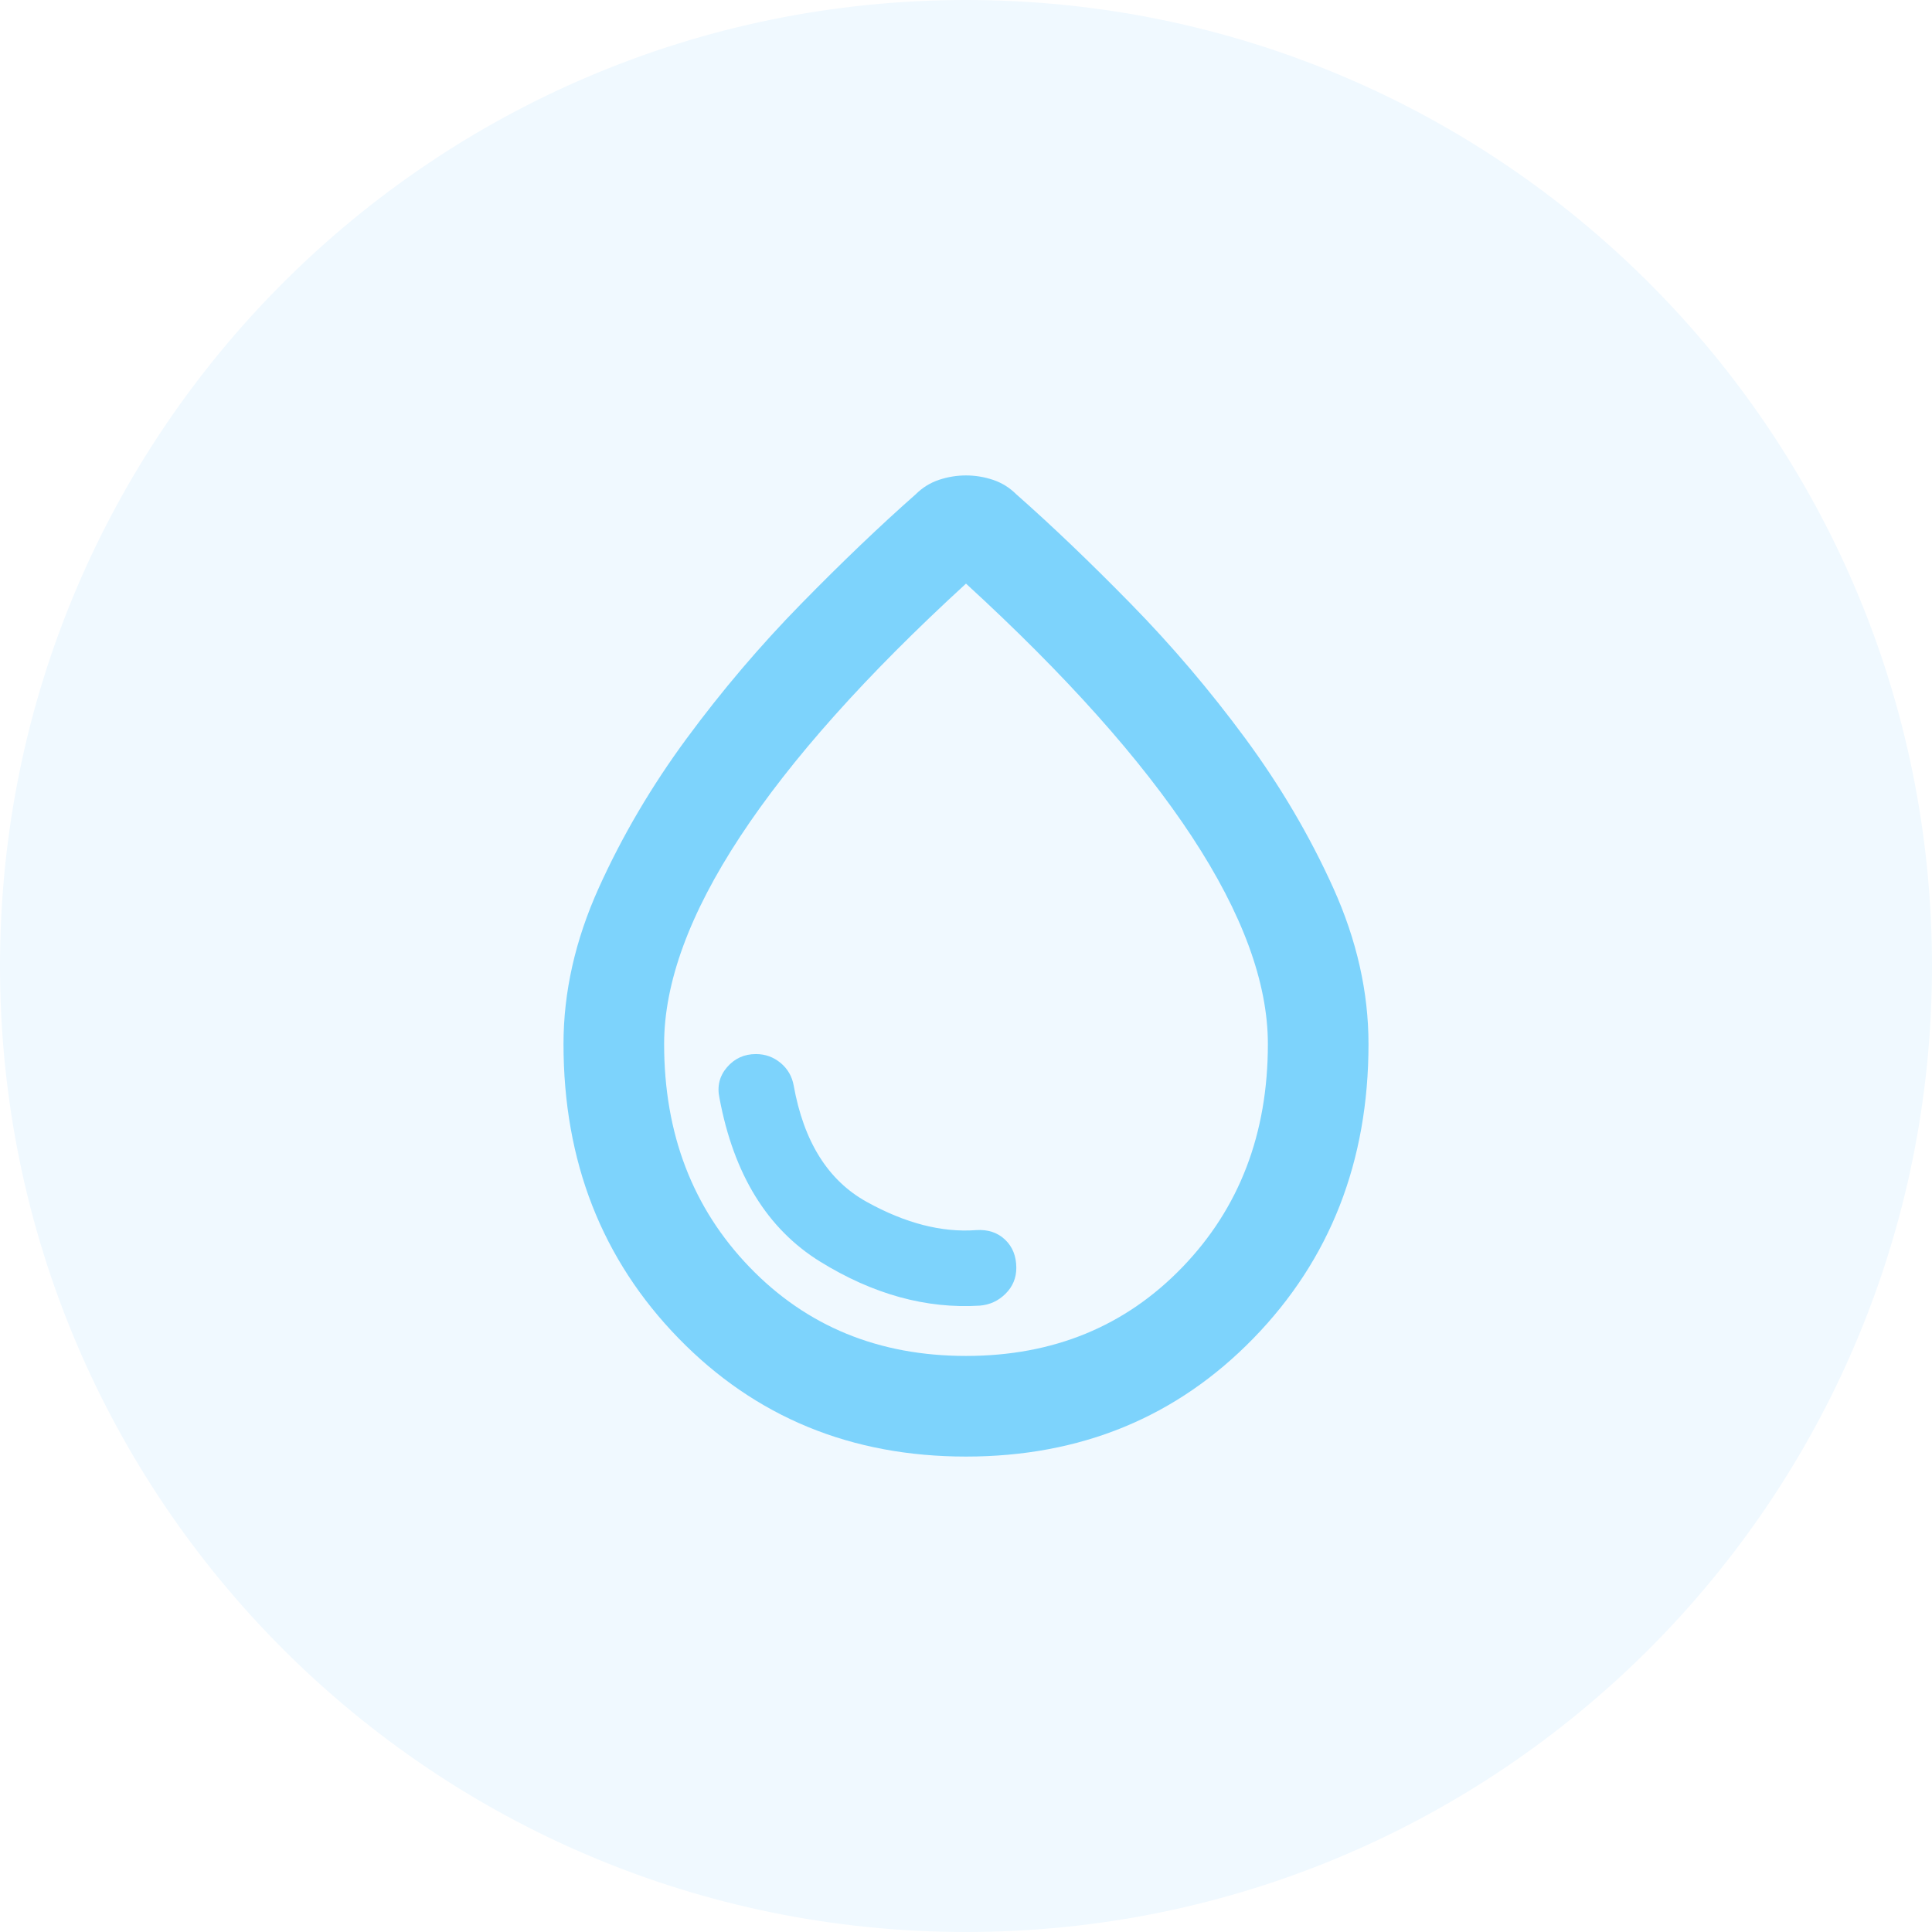
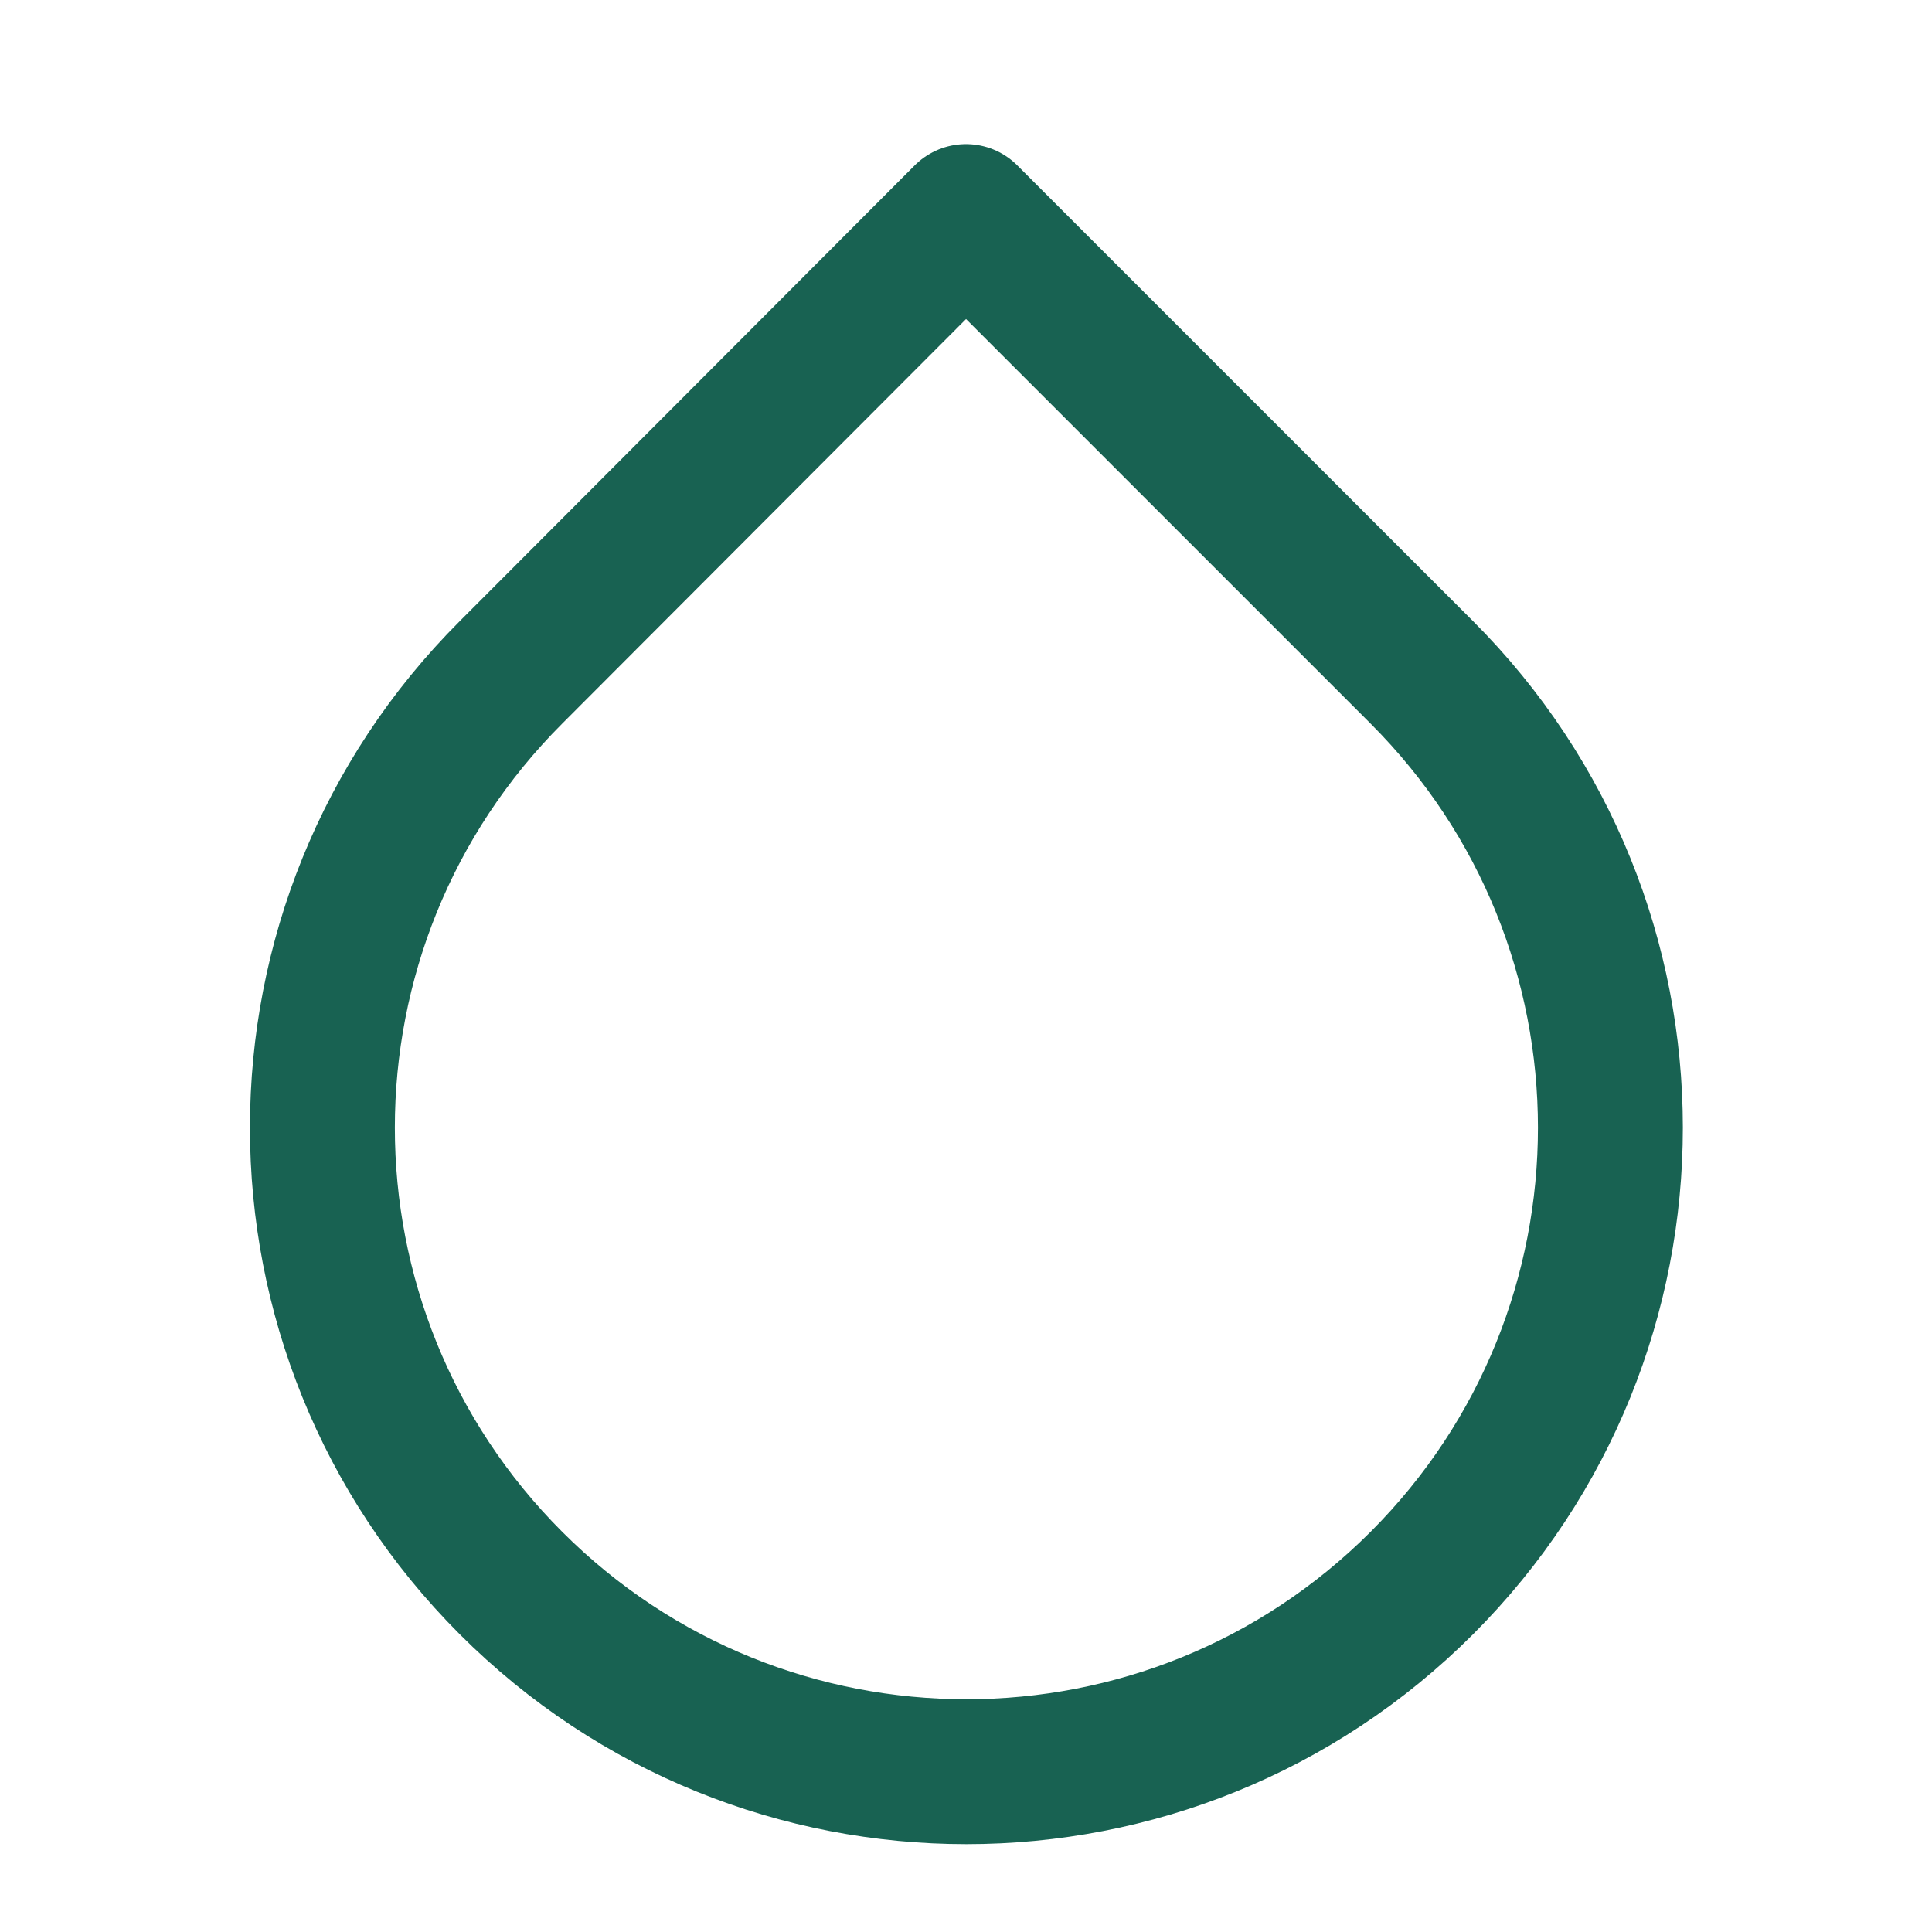
- <svg xmlns="http://www.w3.org/2000/svg" width="48" height="48" viewBox="0 0 48 48" fill="none">
-   <rect width="48" height="48" rx="24" fill="#F0F9FF" />
-   <path d="M24 36.188C21.146 36.188 18.766 35.208 16.859 33.25C14.953 31.292 14 28.854 14 25.938C14 24.646 14.292 23.354 14.875 22.062C15.458 20.771 16.188 19.531 17.062 18.344C17.938 17.156 18.885 16.042 19.906 15C20.927 13.958 21.875 13.052 22.75 12.281C22.917 12.115 23.109 11.995 23.328 11.922C23.547 11.849 23.771 11.812 24 11.812C24.229 11.812 24.453 11.849 24.672 11.922C24.891 11.995 25.083 12.115 25.25 12.281C26.125 13.052 27.073 13.958 28.094 15C29.115 16.042 30.062 17.156 30.938 18.344C31.812 19.531 32.542 20.771 33.125 22.062C33.708 23.354 34 24.646 34 25.938C34 28.854 33.047 31.292 31.141 33.25C29.234 35.208 26.854 36.188 24 36.188V36.188M24 33.688C26.167 33.688 27.958 32.953 29.375 31.484C30.792 30.016 31.5 28.167 31.5 25.938C31.5 24.417 30.87 22.698 29.609 20.781C28.349 18.865 26.479 16.771 24 14.5C21.521 16.771 19.651 18.865 18.391 20.781C17.13 22.698 16.5 24.417 16.5 25.938C16.5 28.167 17.208 30.016 18.625 31.484C20.042 32.953 21.833 33.688 24 33.688V33.688M24 23.688V23.688V23.688V23.688V23.688V23.688V23.688V23.688V23.688V23.688M24.344 32.438C24.594 32.417 24.807 32.318 24.984 32.141C25.162 31.963 25.25 31.75 25.25 31.5C25.25 31.208 25.156 30.974 24.969 30.797C24.781 30.62 24.542 30.542 24.25 30.562C23.396 30.625 22.49 30.391 21.531 29.859C20.573 29.328 19.969 28.365 19.719 26.969C19.677 26.74 19.568 26.552 19.391 26.406C19.213 26.26 19.01 26.188 18.781 26.188C18.49 26.188 18.25 26.297 18.062 26.516C17.875 26.734 17.812 26.99 17.875 27.281C18.229 29.177 19.062 30.531 20.375 31.344C21.688 32.156 23.01 32.521 24.344 32.438V32.438" fill="#7DD3FC" />
+ <svg xmlns="http://www.w3.org/2000/svg" viewBox="0 0 24 24" fill="none" stroke="#186252" stroke-width="1.8" stroke-linecap="round" stroke-linejoin="round">
+   <path d="M12 2.69l5.66 5.66a8 8 0 1 1-11.31 0z" />
</svg>
